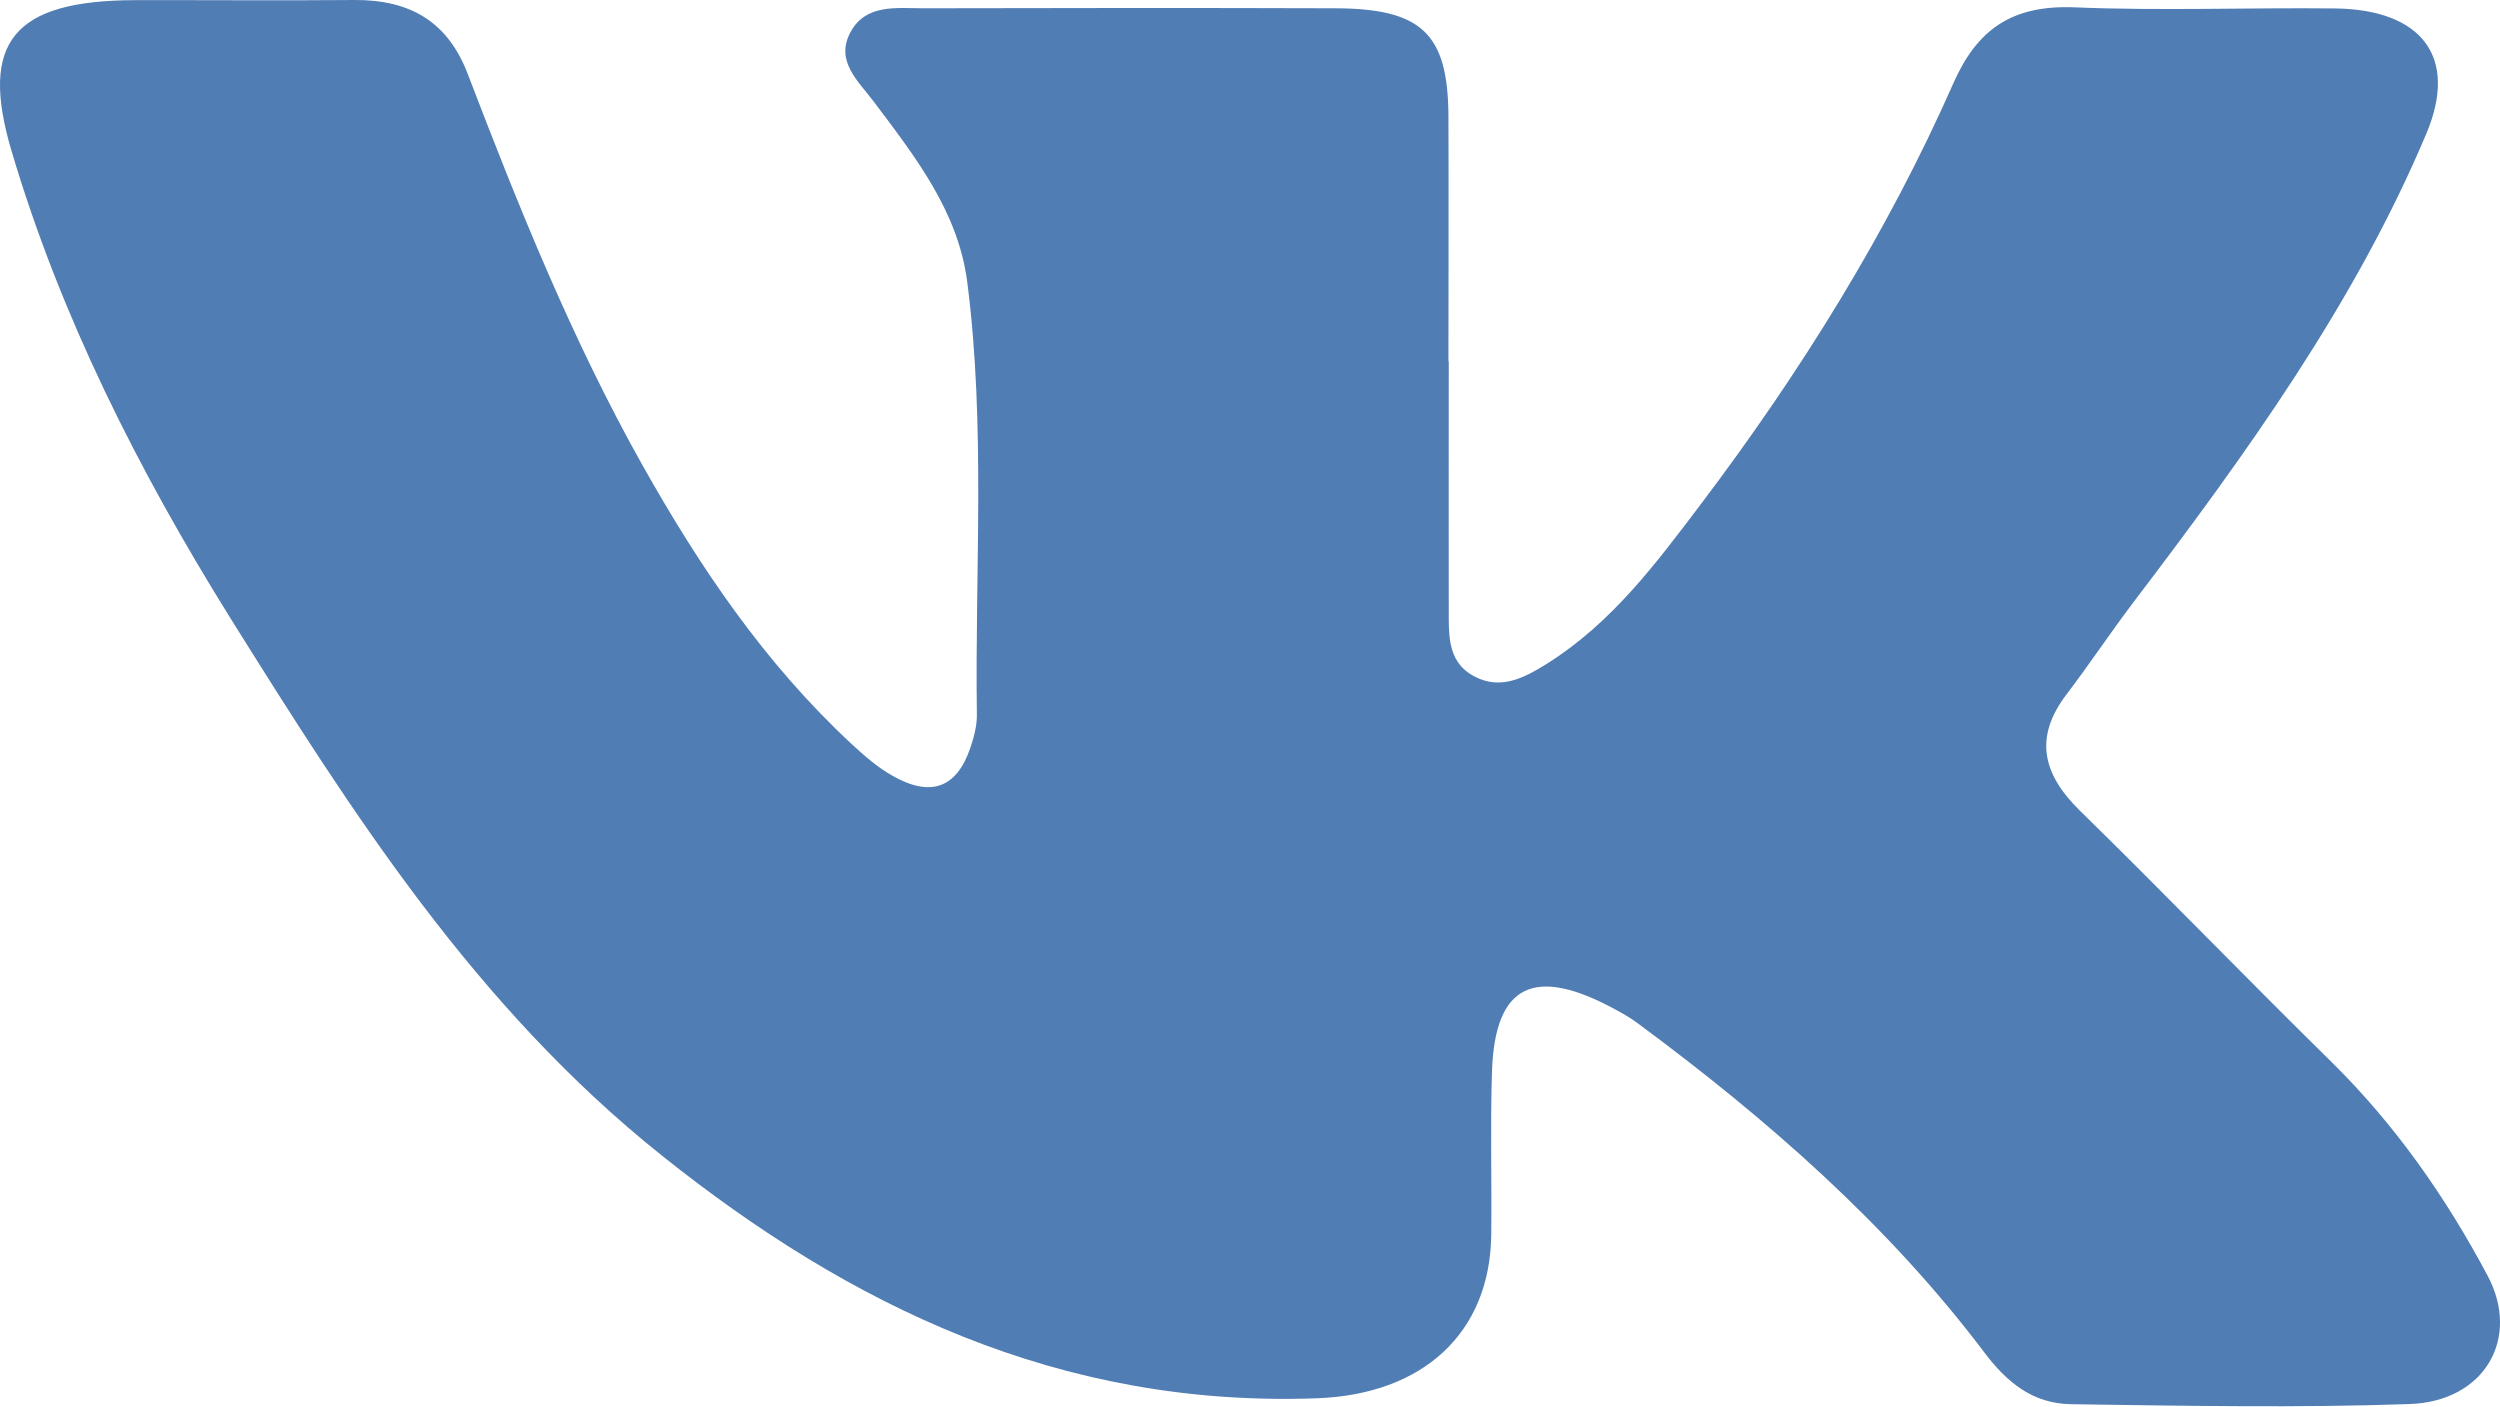
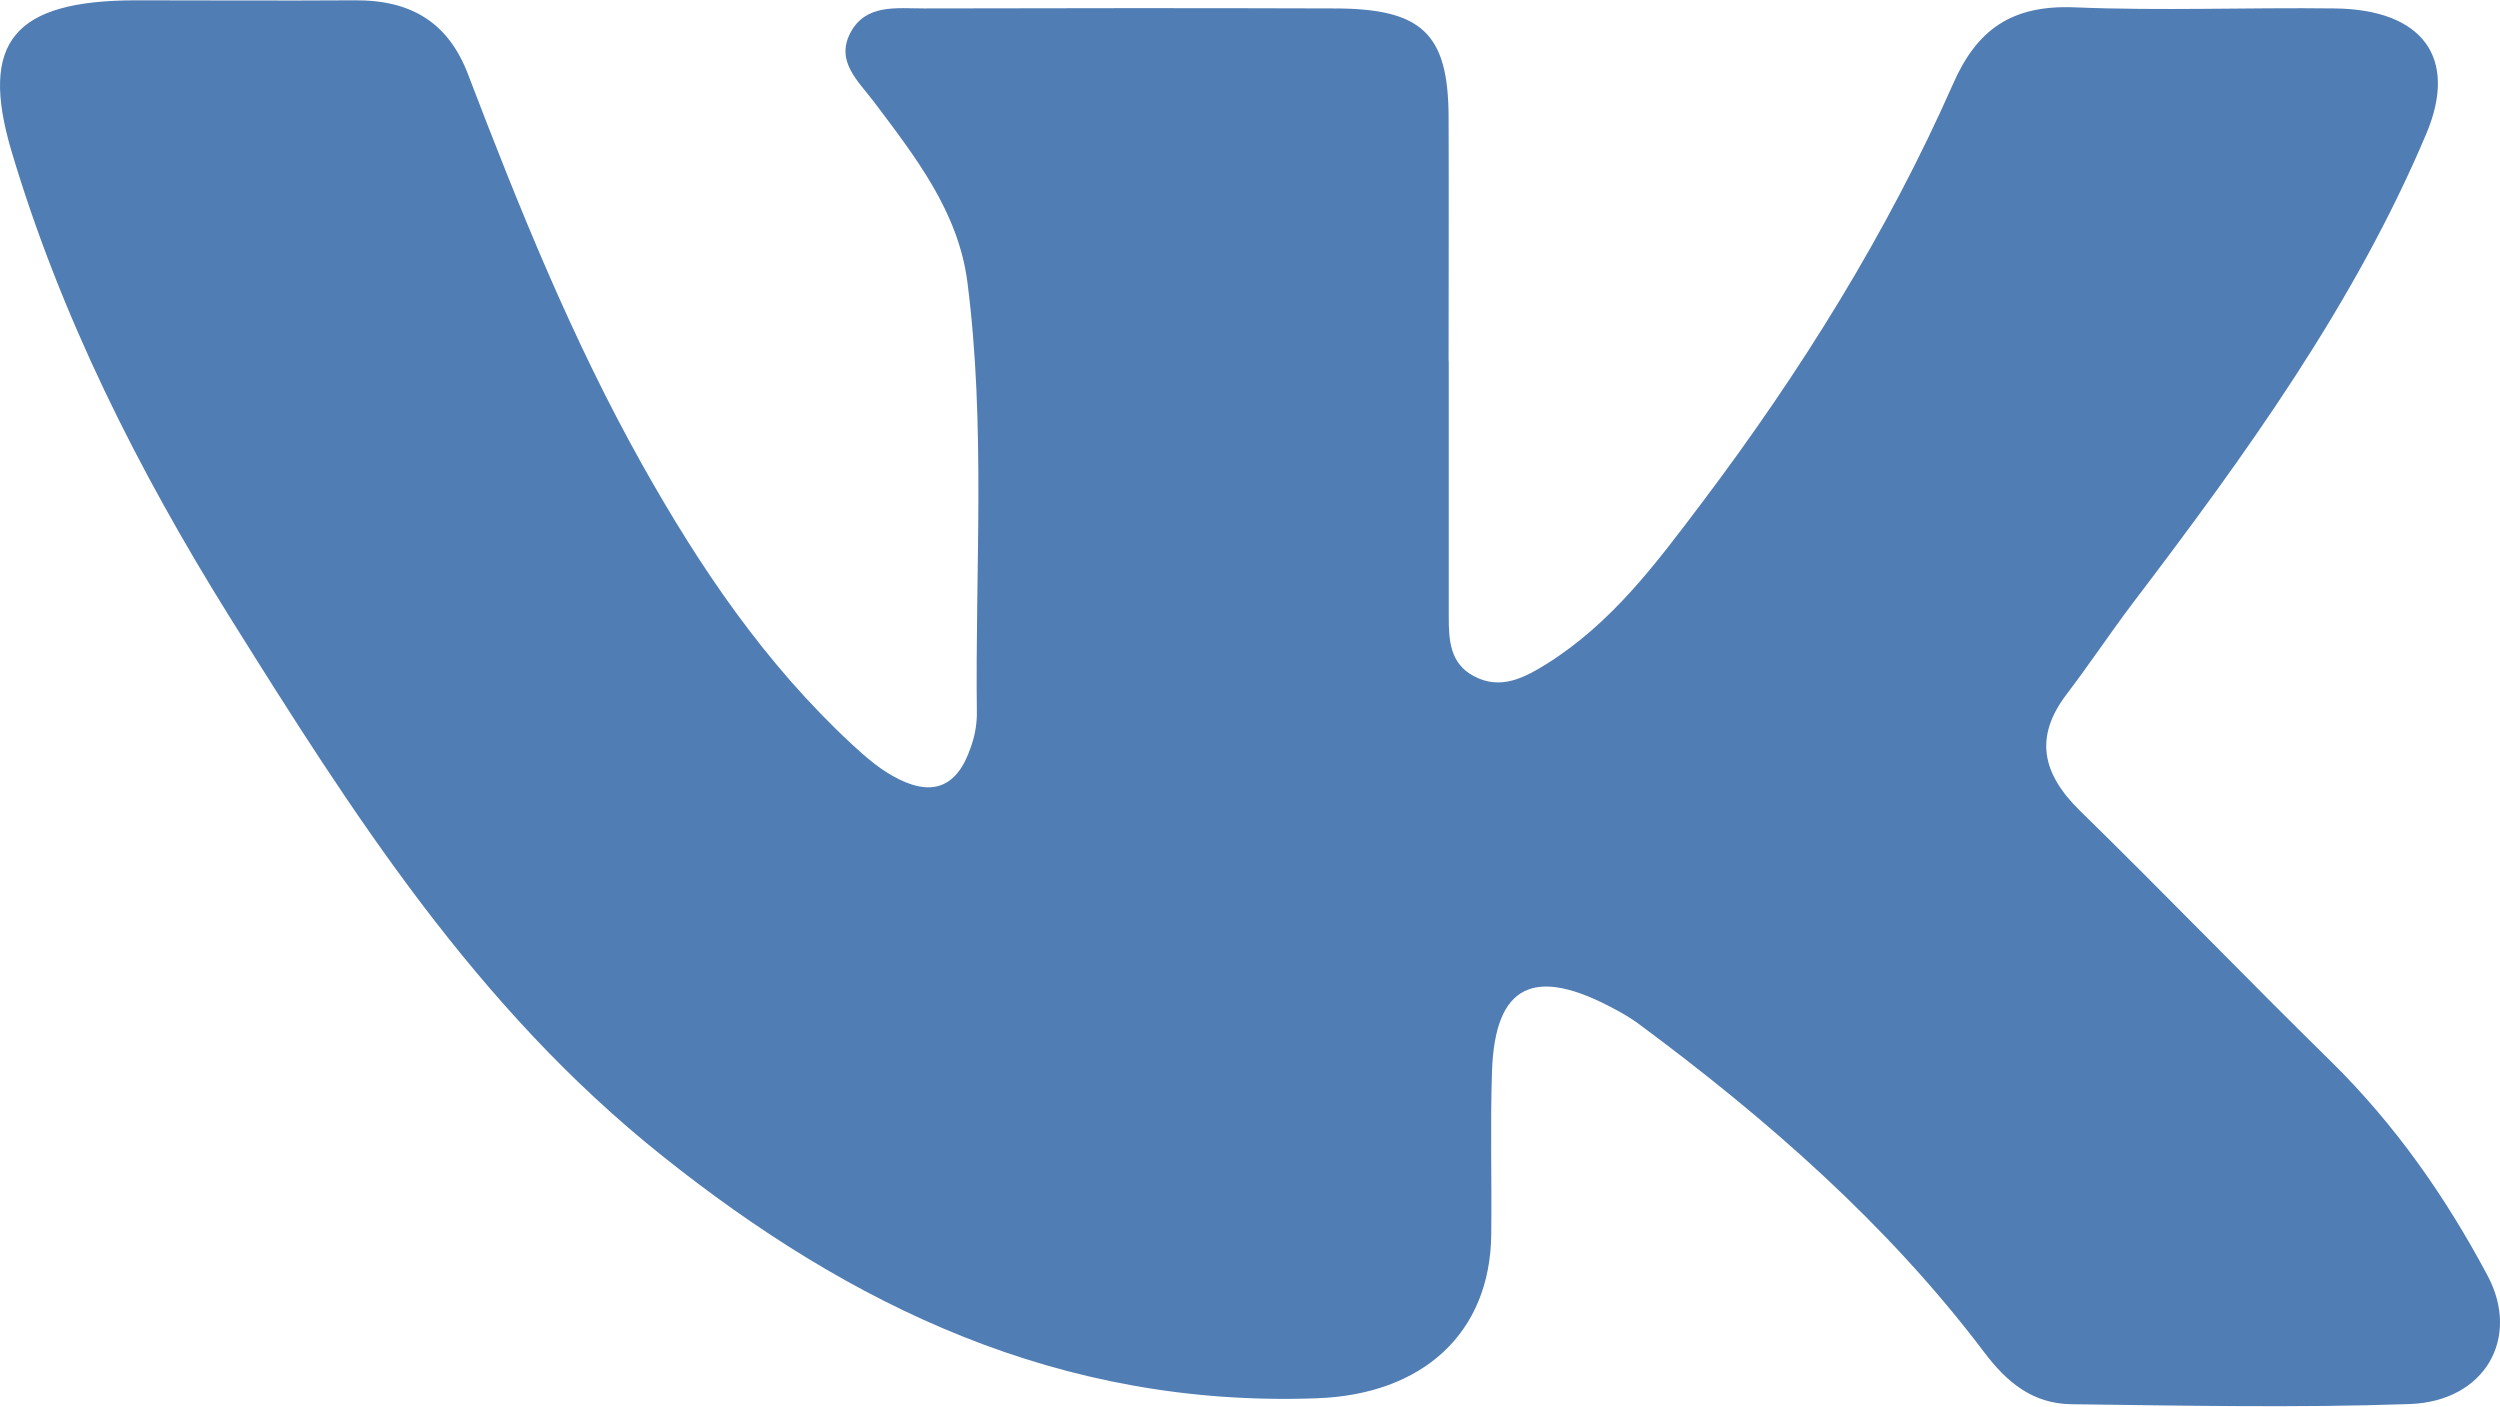
<svg xmlns="http://www.w3.org/2000/svg" width="16" height="9" viewBox="0 0 16 9" fill="none">
-   <path d="M9.272 2.313C9.272 2.858 9.271 3.403 9.272 3.947C9.272 4.093 9.278 4.246 9.434 4.328C9.603 4.419 9.755 4.338 9.897 4.25C10.32 3.985 10.603 3.599 10.889 3.222C11.526 2.378 12.08 1.488 12.501 0.534C12.651 0.194 12.87 0.03 13.279 0.047C13.833 0.07 14.388 0.048 14.944 0.054C15.502 0.061 15.733 0.367 15.53 0.852C15.071 1.943 14.374 2.907 13.652 3.857C13.506 4.05 13.372 4.252 13.225 4.445C13.018 4.718 13.07 4.951 13.31 5.187C13.852 5.717 14.376 6.261 14.916 6.791C15.332 7.2 15.654 7.664 15.92 8.163C16.134 8.563 15.903 8.97 15.42 8.986C14.7 9.011 13.978 8.997 13.257 8.987C13.007 8.984 12.841 8.844 12.697 8.652C12.082 7.838 11.311 7.162 10.476 6.545C10.433 6.513 10.385 6.486 10.337 6.46C9.82 6.179 9.569 6.3 9.549 6.851C9.537 7.2 9.548 7.55 9.544 7.899C9.538 8.533 9.105 8.925 8.427 8.949C6.779 9.009 5.438 8.355 4.239 7.398C3.041 6.443 2.251 5.198 1.472 3.952C0.883 3.006 0.386 2.021 0.073 0.963C-0.133 0.269 0.086 0.002 0.867 0.001C1.334 5.32919e-05 1.799 0.004 2.265 5.32919e-05C2.633 -0.003 2.868 0.146 2.993 0.472C3.319 1.324 3.66 2.172 4.111 2.976C4.476 3.625 4.891 4.243 5.454 4.765C5.532 4.837 5.614 4.909 5.707 4.962C5.956 5.106 6.123 5.044 6.211 4.784C6.234 4.715 6.253 4.643 6.252 4.572C6.239 3.649 6.309 2.724 6.19 1.802C6.131 1.352 5.858 1.004 5.591 0.649C5.491 0.517 5.345 0.391 5.442 0.208C5.54 0.023 5.737 0.053 5.911 0.053C6.787 0.051 7.665 0.05 8.541 0.053C9.099 0.054 9.267 0.214 9.27 0.742C9.272 1.265 9.27 1.79 9.27 2.313H9.272Z" fill="#507DB4" />
+   <path d="M9.272 2.313v1.634c0 .146.006.3.162.381.17.09.321.01.463-.078.423-.265.706-.65.992-1.028.637-.844 1.191-1.734 1.612-2.688.15-.34.369-.504.778-.487.554.023 1.11 0 1.665.007.558.007.789.313.586.798-.459 1.09-1.156 2.055-1.878 3.005-.146.193-.28.395-.427.588-.207.273-.155.506.085.742.542.53 1.066 1.074 1.606 1.604.416.409.738.873 1.004 1.372.214.4-.017.807-.5.823-.72.025-1.442.01-2.163.001-.25-.003-.416-.143-.56-.335-.615-.814-1.386-1.49-2.22-2.107a1.235 1.235 0 00-.14-.085c-.517-.281-.768-.16-.788.391-.012.349-.001.699-.005 1.048-.006.634-.439 1.026-1.117 1.05-1.648.06-2.989-.594-4.188-1.551-1.198-.955-1.988-2.2-2.767-3.446C.882 3.006.386 2.02.072.962-.132.27.087.003.868.002c.467 0 .932.003 1.398 0 .368-.004.603.145.728.47.326.853.667 1.701 1.118 2.505.365.65.78 1.267 1.343 1.789.078.072.16.144.253.197.25.144.416.082.504-.178a.647.647 0 00.04-.212c-.012-.923.058-1.848-.061-2.77-.059-.45-.332-.798-.599-1.153-.1-.132-.246-.258-.149-.441.098-.185.295-.155.469-.155.876-.002 1.754-.003 2.63 0 .558.001.726.16.729.689.002.523 0 1.048 0 1.571h.002z" fill="#507DB4" />
</svg>
